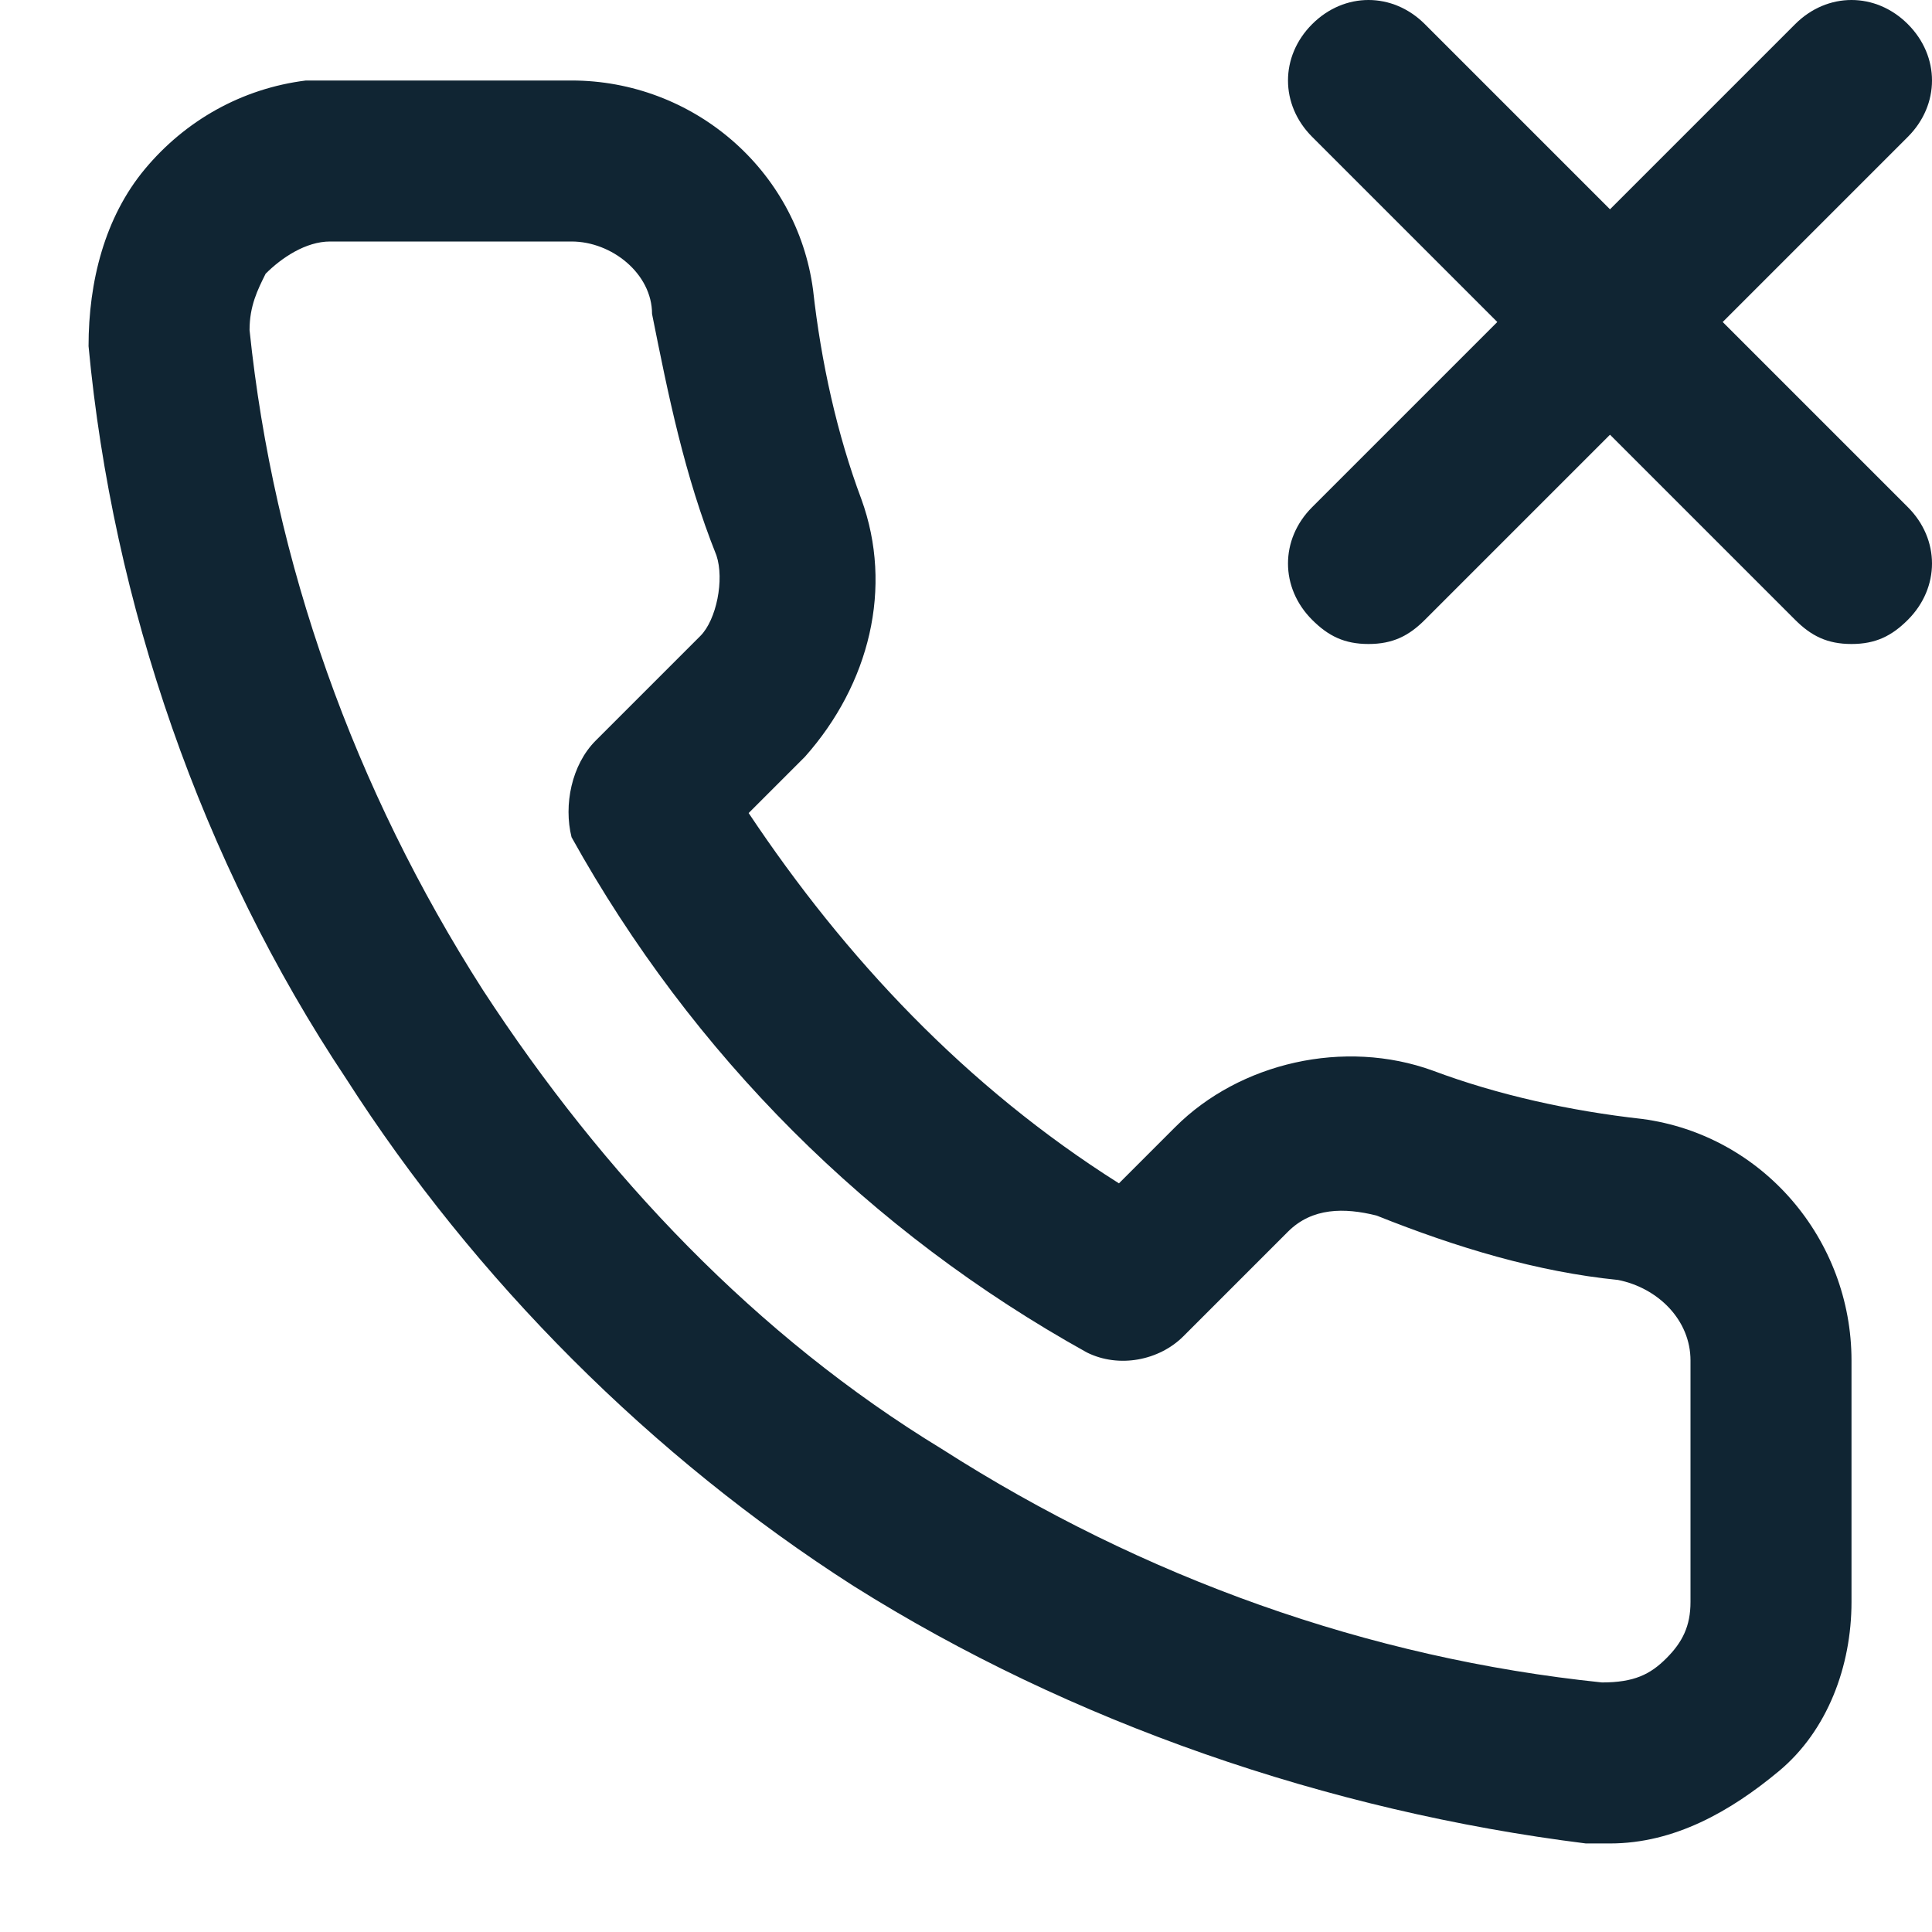
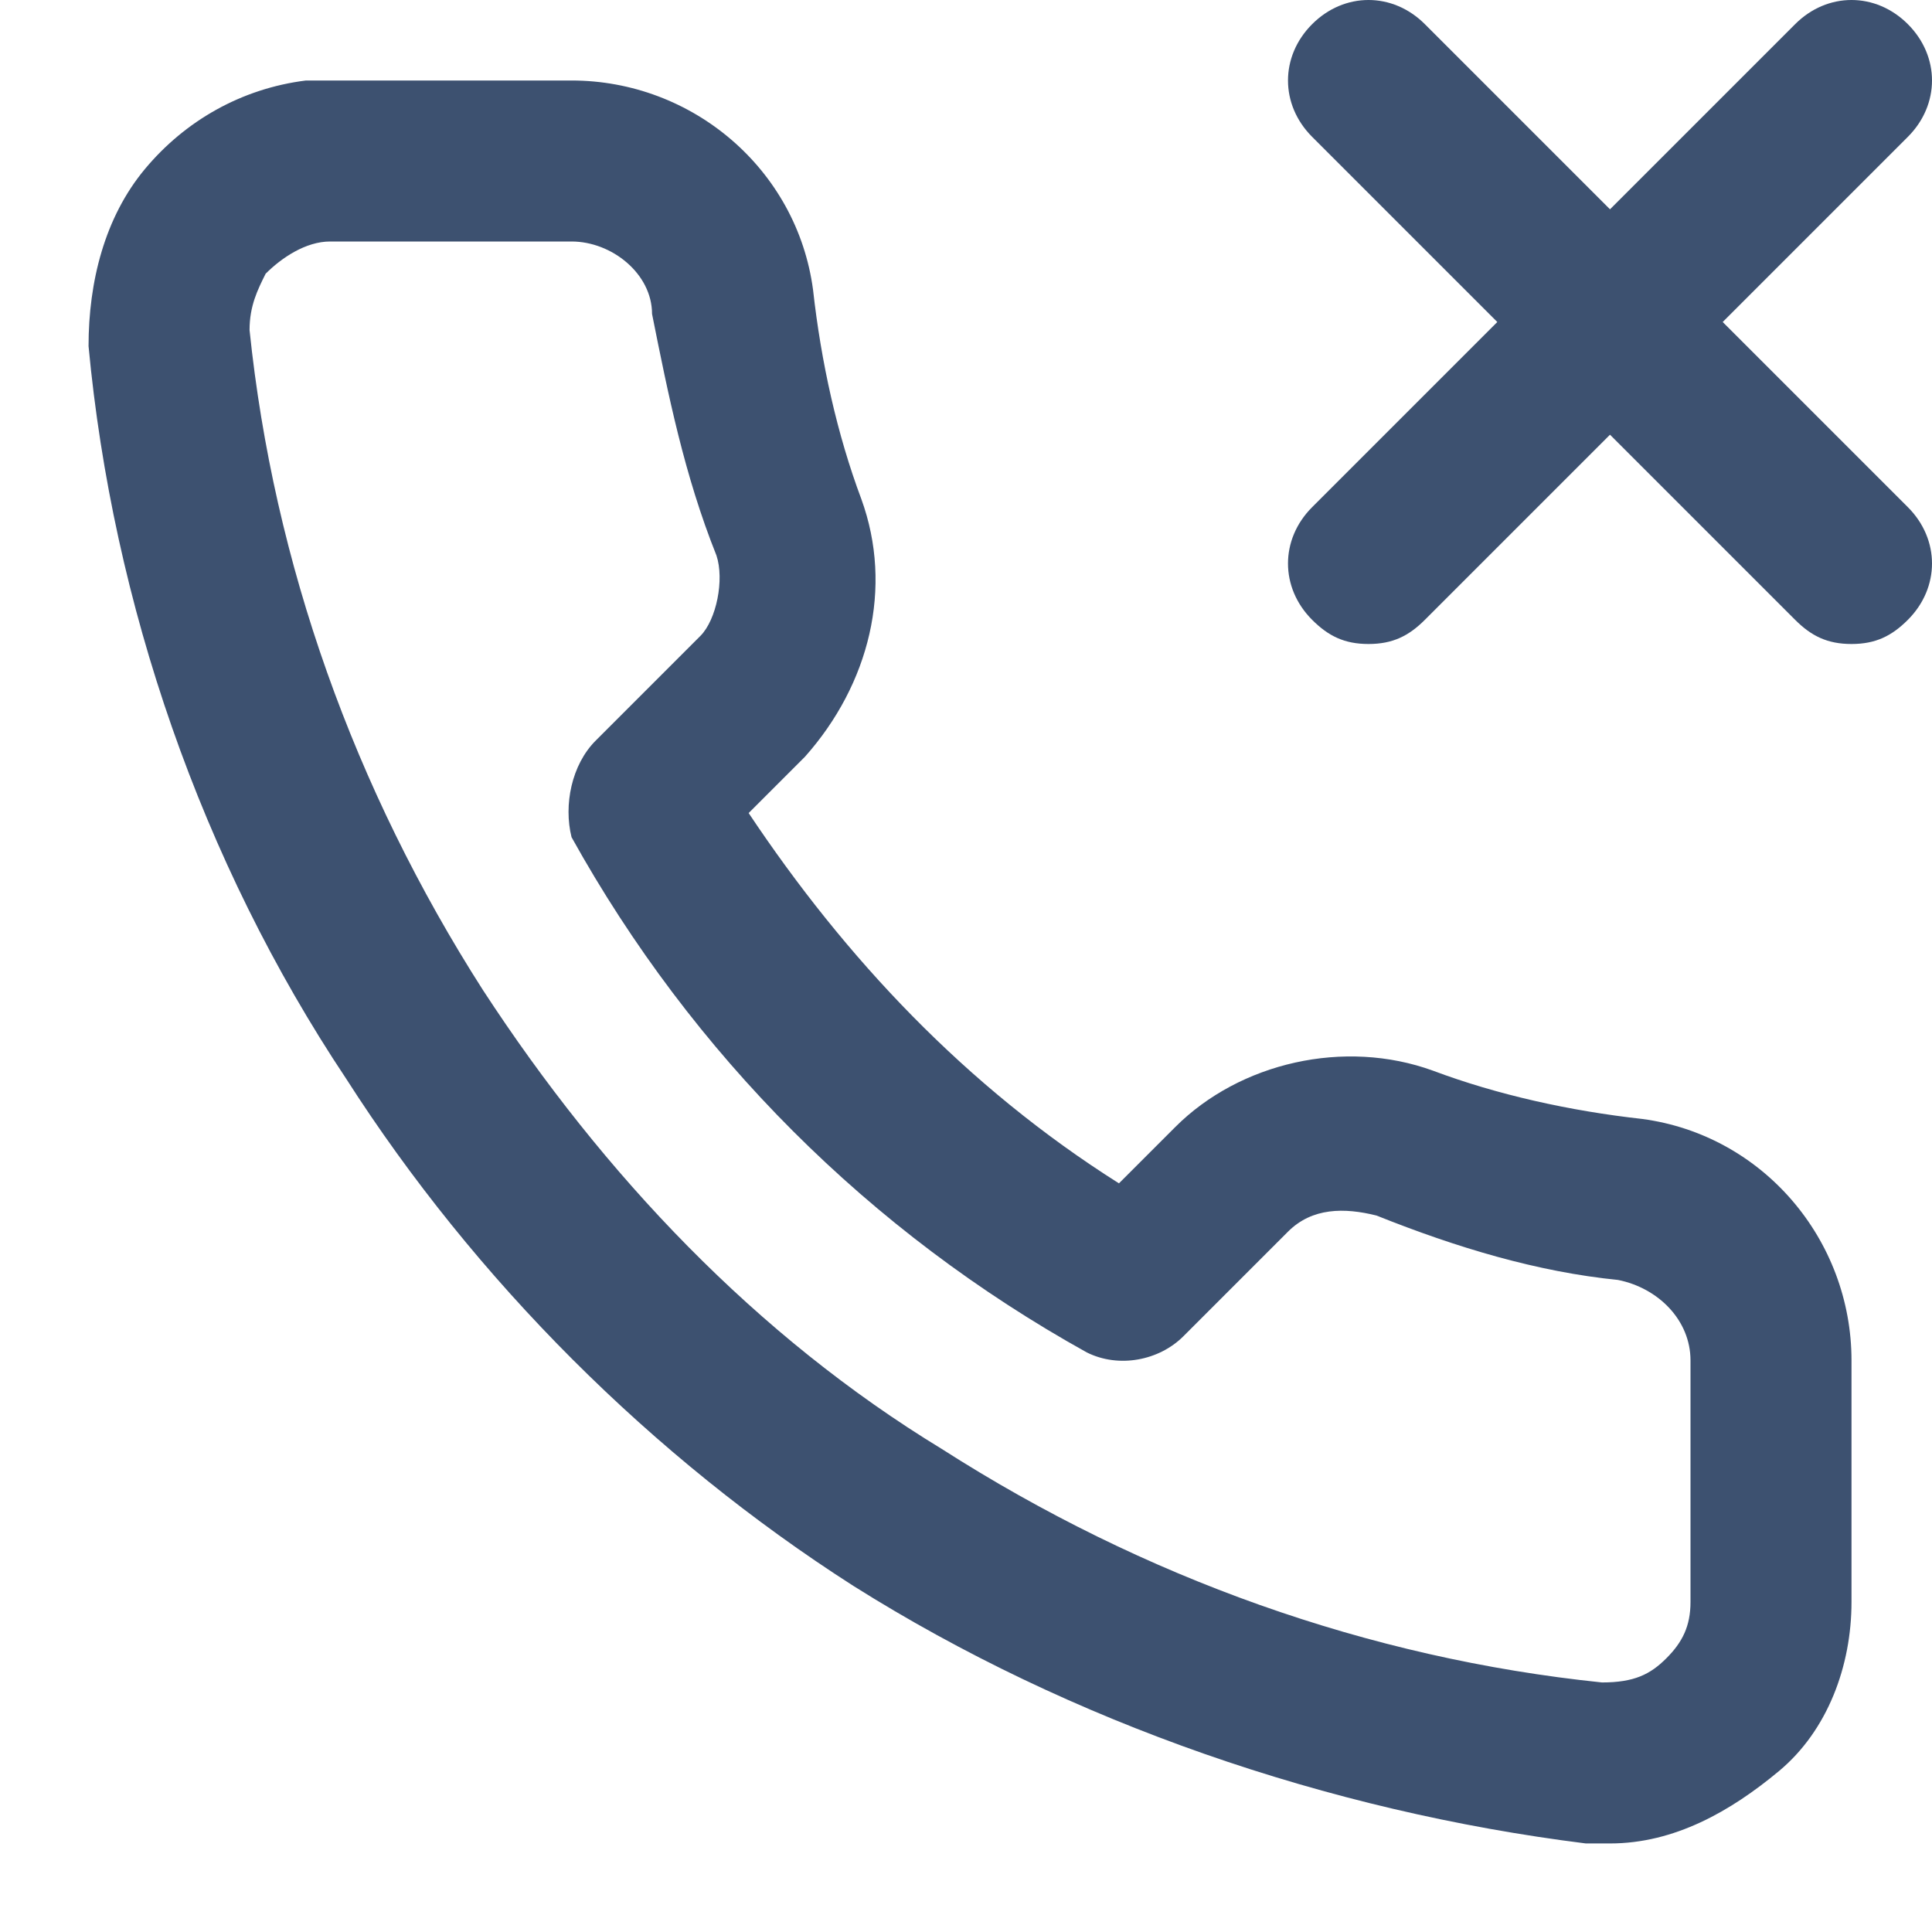
- <svg xmlns="http://www.w3.org/2000/svg" viewBox="0 0 24 24" fill="#102533">
+ <svg xmlns="http://www.w3.org/2000/svg" viewBox="0 0 24 24" fill="#3d5170">
  <path d="M17 8c-.3 0-.5-.1-.7-.3-.4-.4-.4-1 0-1.4l6-6c.4-.4 1-.4 1.4 0s.4 1 0 1.4l-6 6c-.2.2-.4.3-.7.3z" />
  <path d="M23 8c-.3 0-.5-.1-.7-.3l-6-6c-.4-.4-.4-1 0-1.4s1-.4 1.4 0l6 6c.4.4.4 1 0 1.4-.2.2-.4.3-.7.3zM20 22.9h-.3c-3.2-.4-6.4-1.5-9.1-3.2-2.5-1.6-4.7-3.8-6.3-6.3-1.8-2.7-2.9-5.9-3.2-9.1 0-.8.2-1.6.7-2.2.5-.6 1.2-1 2-1.1h3.3c1.5 0 2.8 1.1 3 2.6.1.9.3 1.8.6 2.6.4 1.1.1 2.3-.7 3.2l-.7.7c1.2 1.8 2.7 3.4 4.6 4.6l.7-.7c.8-.8 2.1-1.1 3.2-.7.8.3 1.7.5 2.6.6 1.5.2 2.6 1.5 2.6 3v3c0 .8-.3 1.6-.9 2.1s-1.3.9-2.1.9zM7.1 3h-3c-.3 0-.6.2-.8.4-.1.2-.2.4-.2.7C3.4 7 4.4 9.8 6 12.3c1.5 2.3 3.4 4.3 5.7 5.7 2.5 1.6 5.3 2.6 8.2 2.9.4 0 .6-.1.8-.3.2-.2.3-.4.3-.7v-3c0-.5-.4-.9-.9-1-1-.1-2-.4-3-.8-.4-.1-.8-.1-1.1.2l-1.3 1.3c-.3.3-.8.4-1.2.2-2.7-1.5-4.9-3.7-6.4-6.4-.1-.4 0-.9.3-1.2l1.3-1.3c.2-.2.3-.7.2-1-.4-1-.6-2-.8-3 0-.5-.5-.9-1-.9z" />
</svg>
